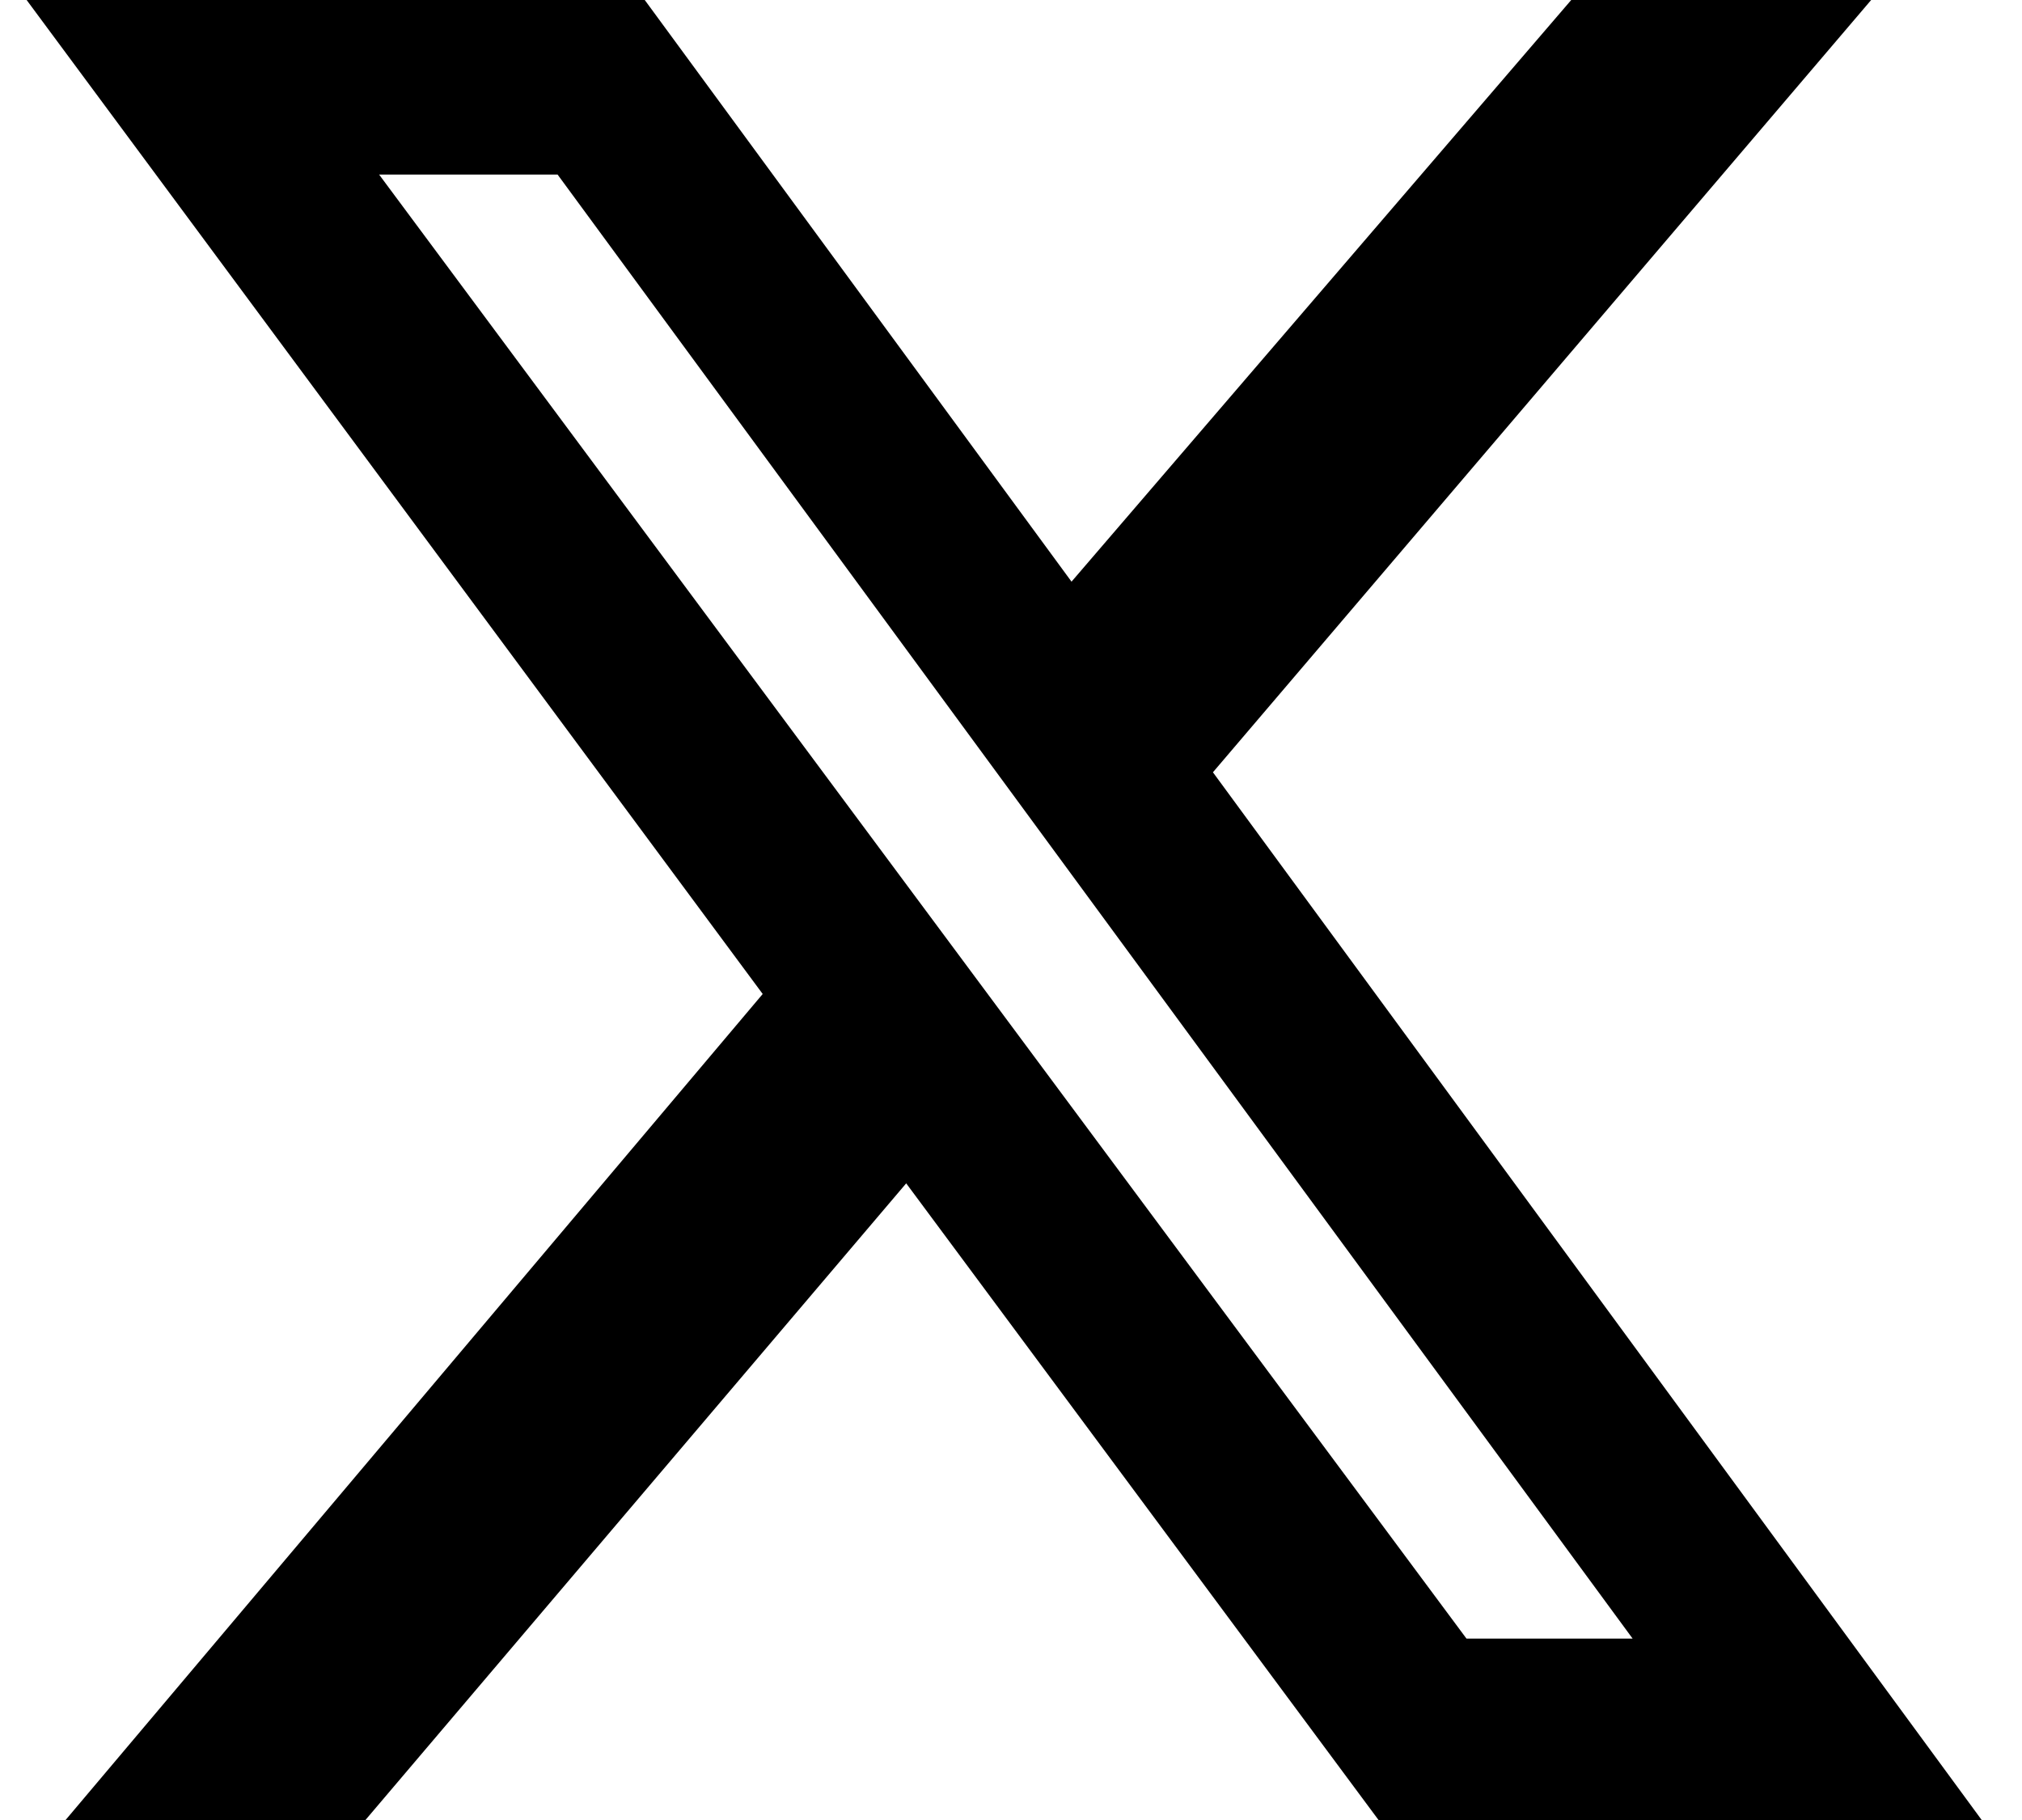
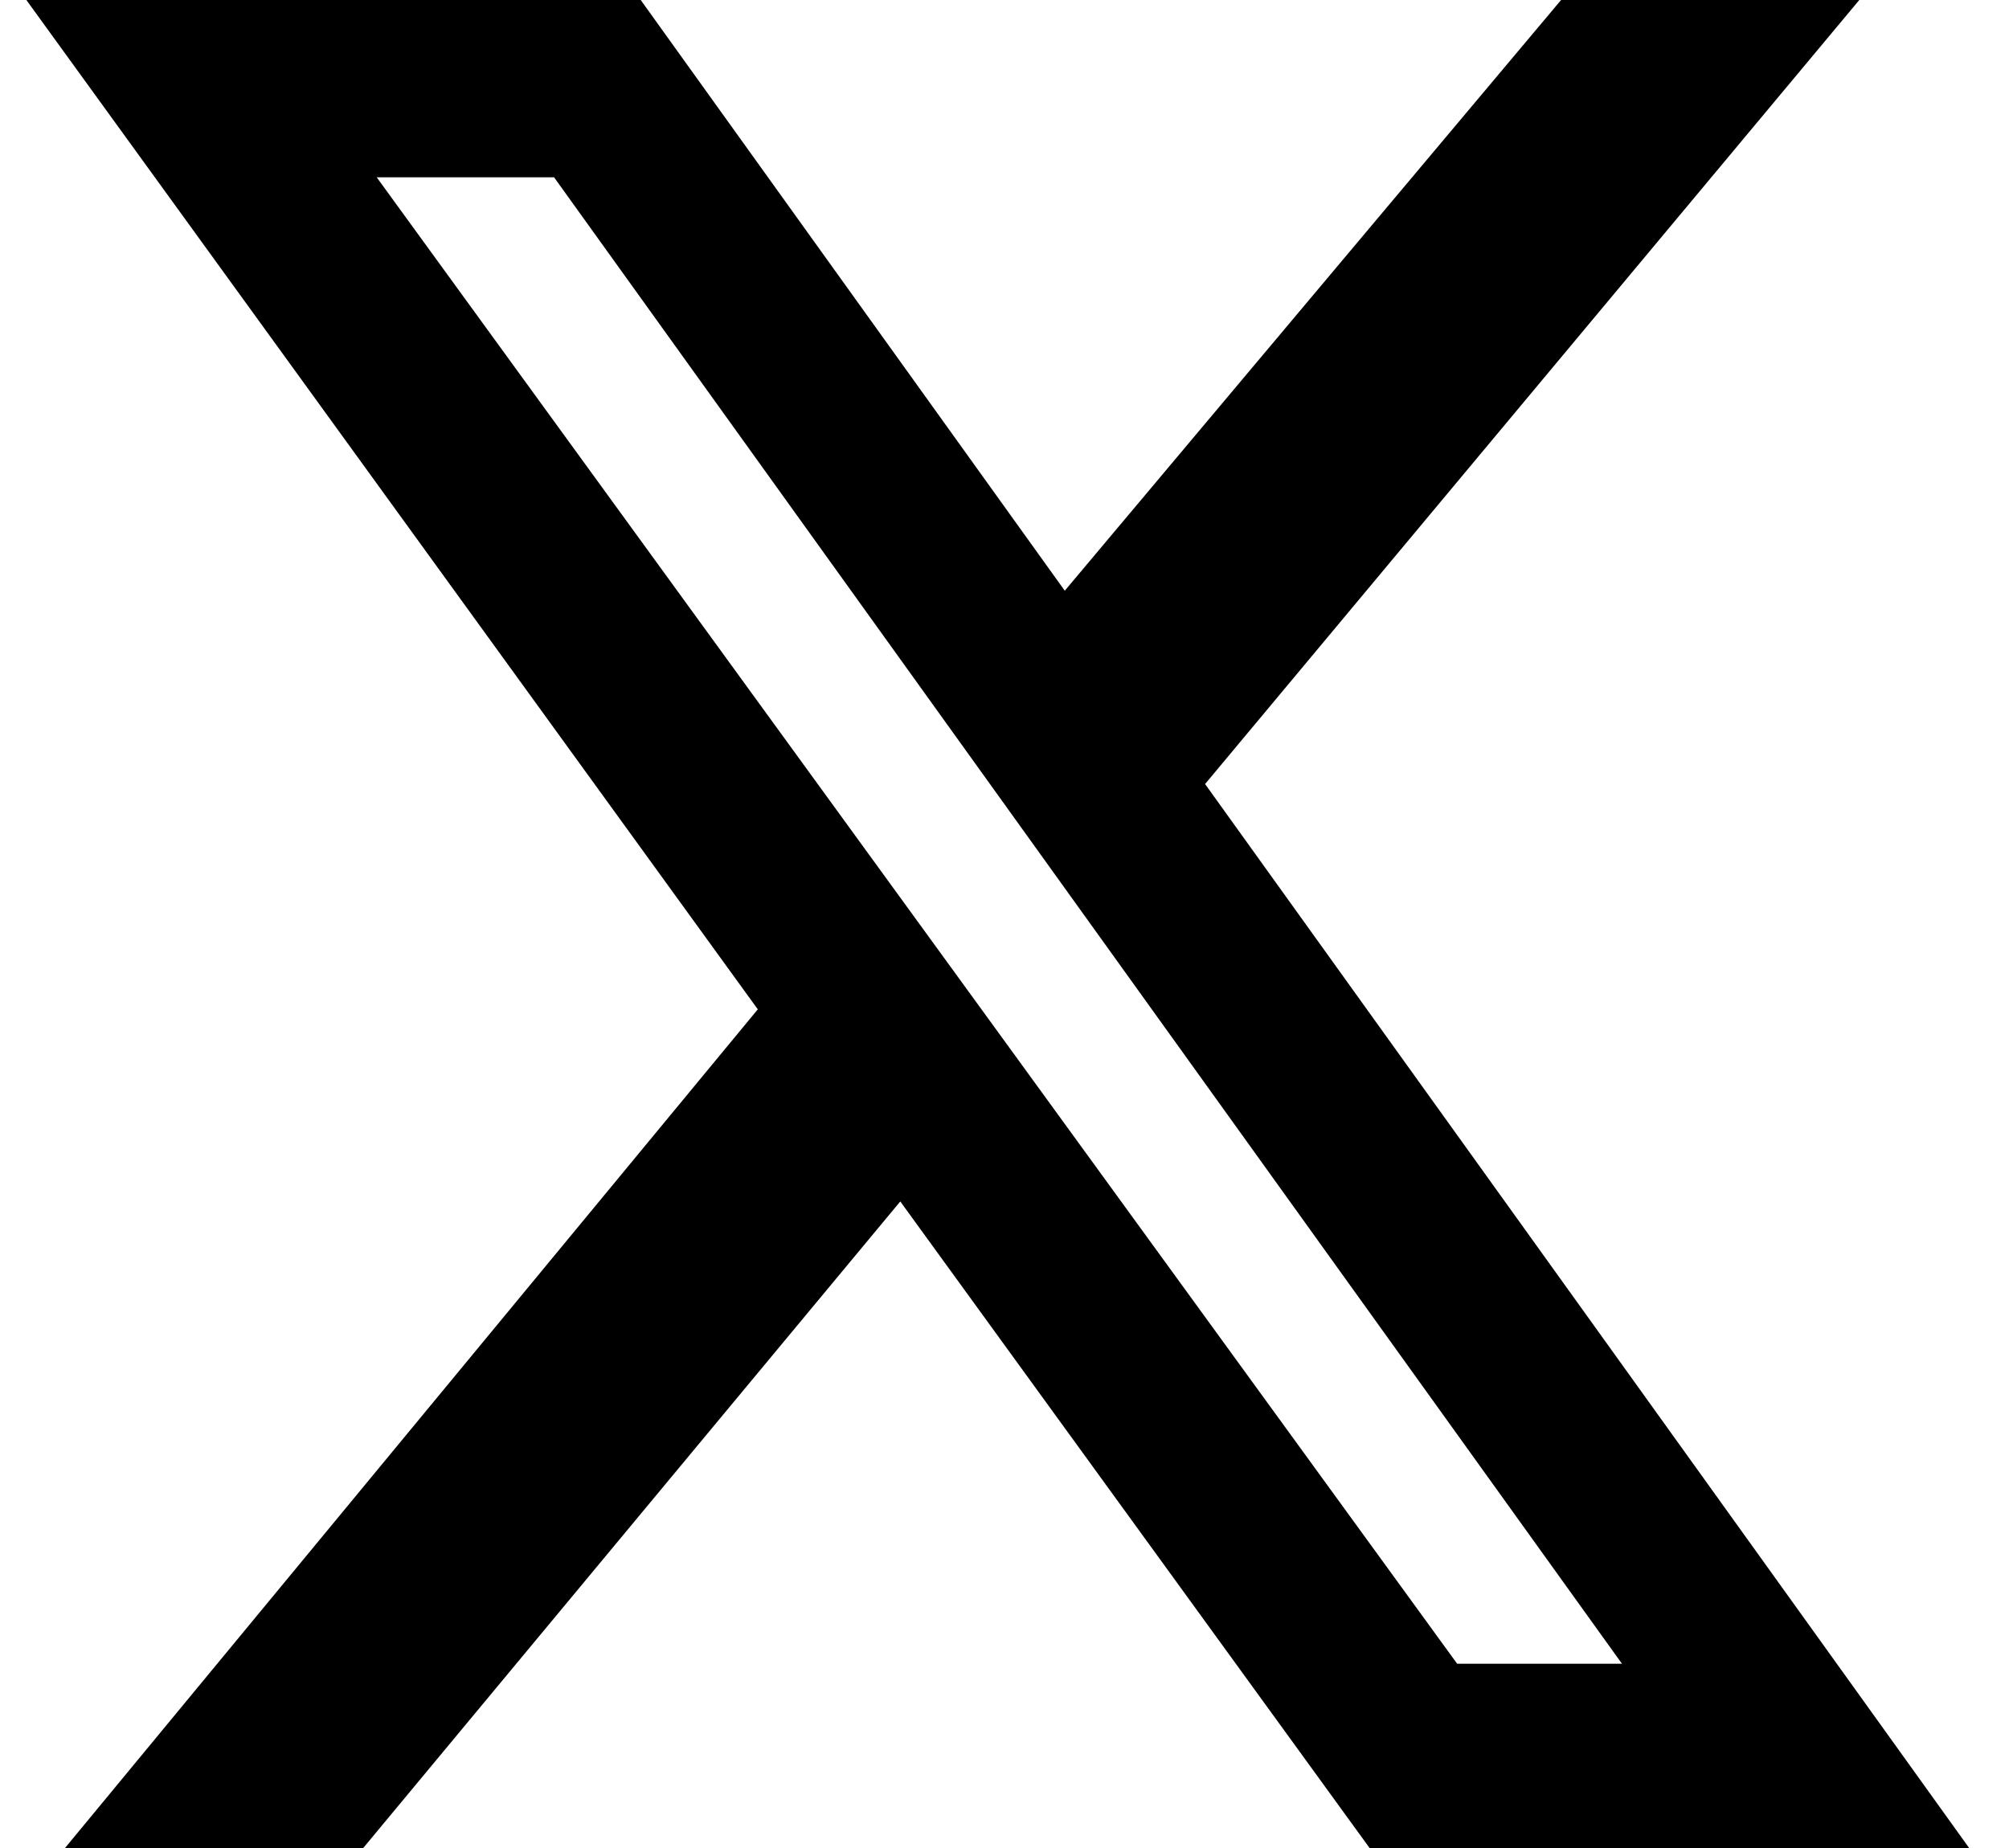
- <svg xmlns="http://www.w3.org/2000/svg" width="30px" height="27px" viewBox="0 0 29 27" version="1.1">
+ <svg xmlns="http://www.w3.org/2000/svg" width="25px" height="23px" viewBox="0 0 25 23" version="1.1">
  <g id="surface1">
-     <path style=" stroke:none;fill-rule:nonzero;fill:rgb(0%,0%,0%);fill-opacity:1;" d="M 22.812 0 L 27.262 0 L 17.496 11.457 L 28.902 27 L 19.953 27 L 12.945 17.555 L 4.922 27 L 0.473 27 L 10.816 14.746 L -0.105 0 L 9.066 0 L 15.398 8.629 Z M 21.258 24.309 L 23.723 24.309 L 7.773 2.59 L 5.125 2.59 Z M 21.258 24.309 " />
+     <path style=" stroke:none;fill-rule:nonzero;fill:rgb(0%,0%,0%);fill-opacity:1;" d="M 19.426 0 L 23.137 0 L 14.996 9.758 L 24.504 23 L 17.043 23 L 11.203 14.953 L 4.52 23 L 0.809 23 L 9.43 12.562 L 0.328 0 L 7.973 0 L 13.25 7.352 Z M 18.133 20.707 L 20.184 20.707 L 6.895 2.207 L 4.688 2.207 Z M 18.133 20.707 " />
  </g>
</svg>
